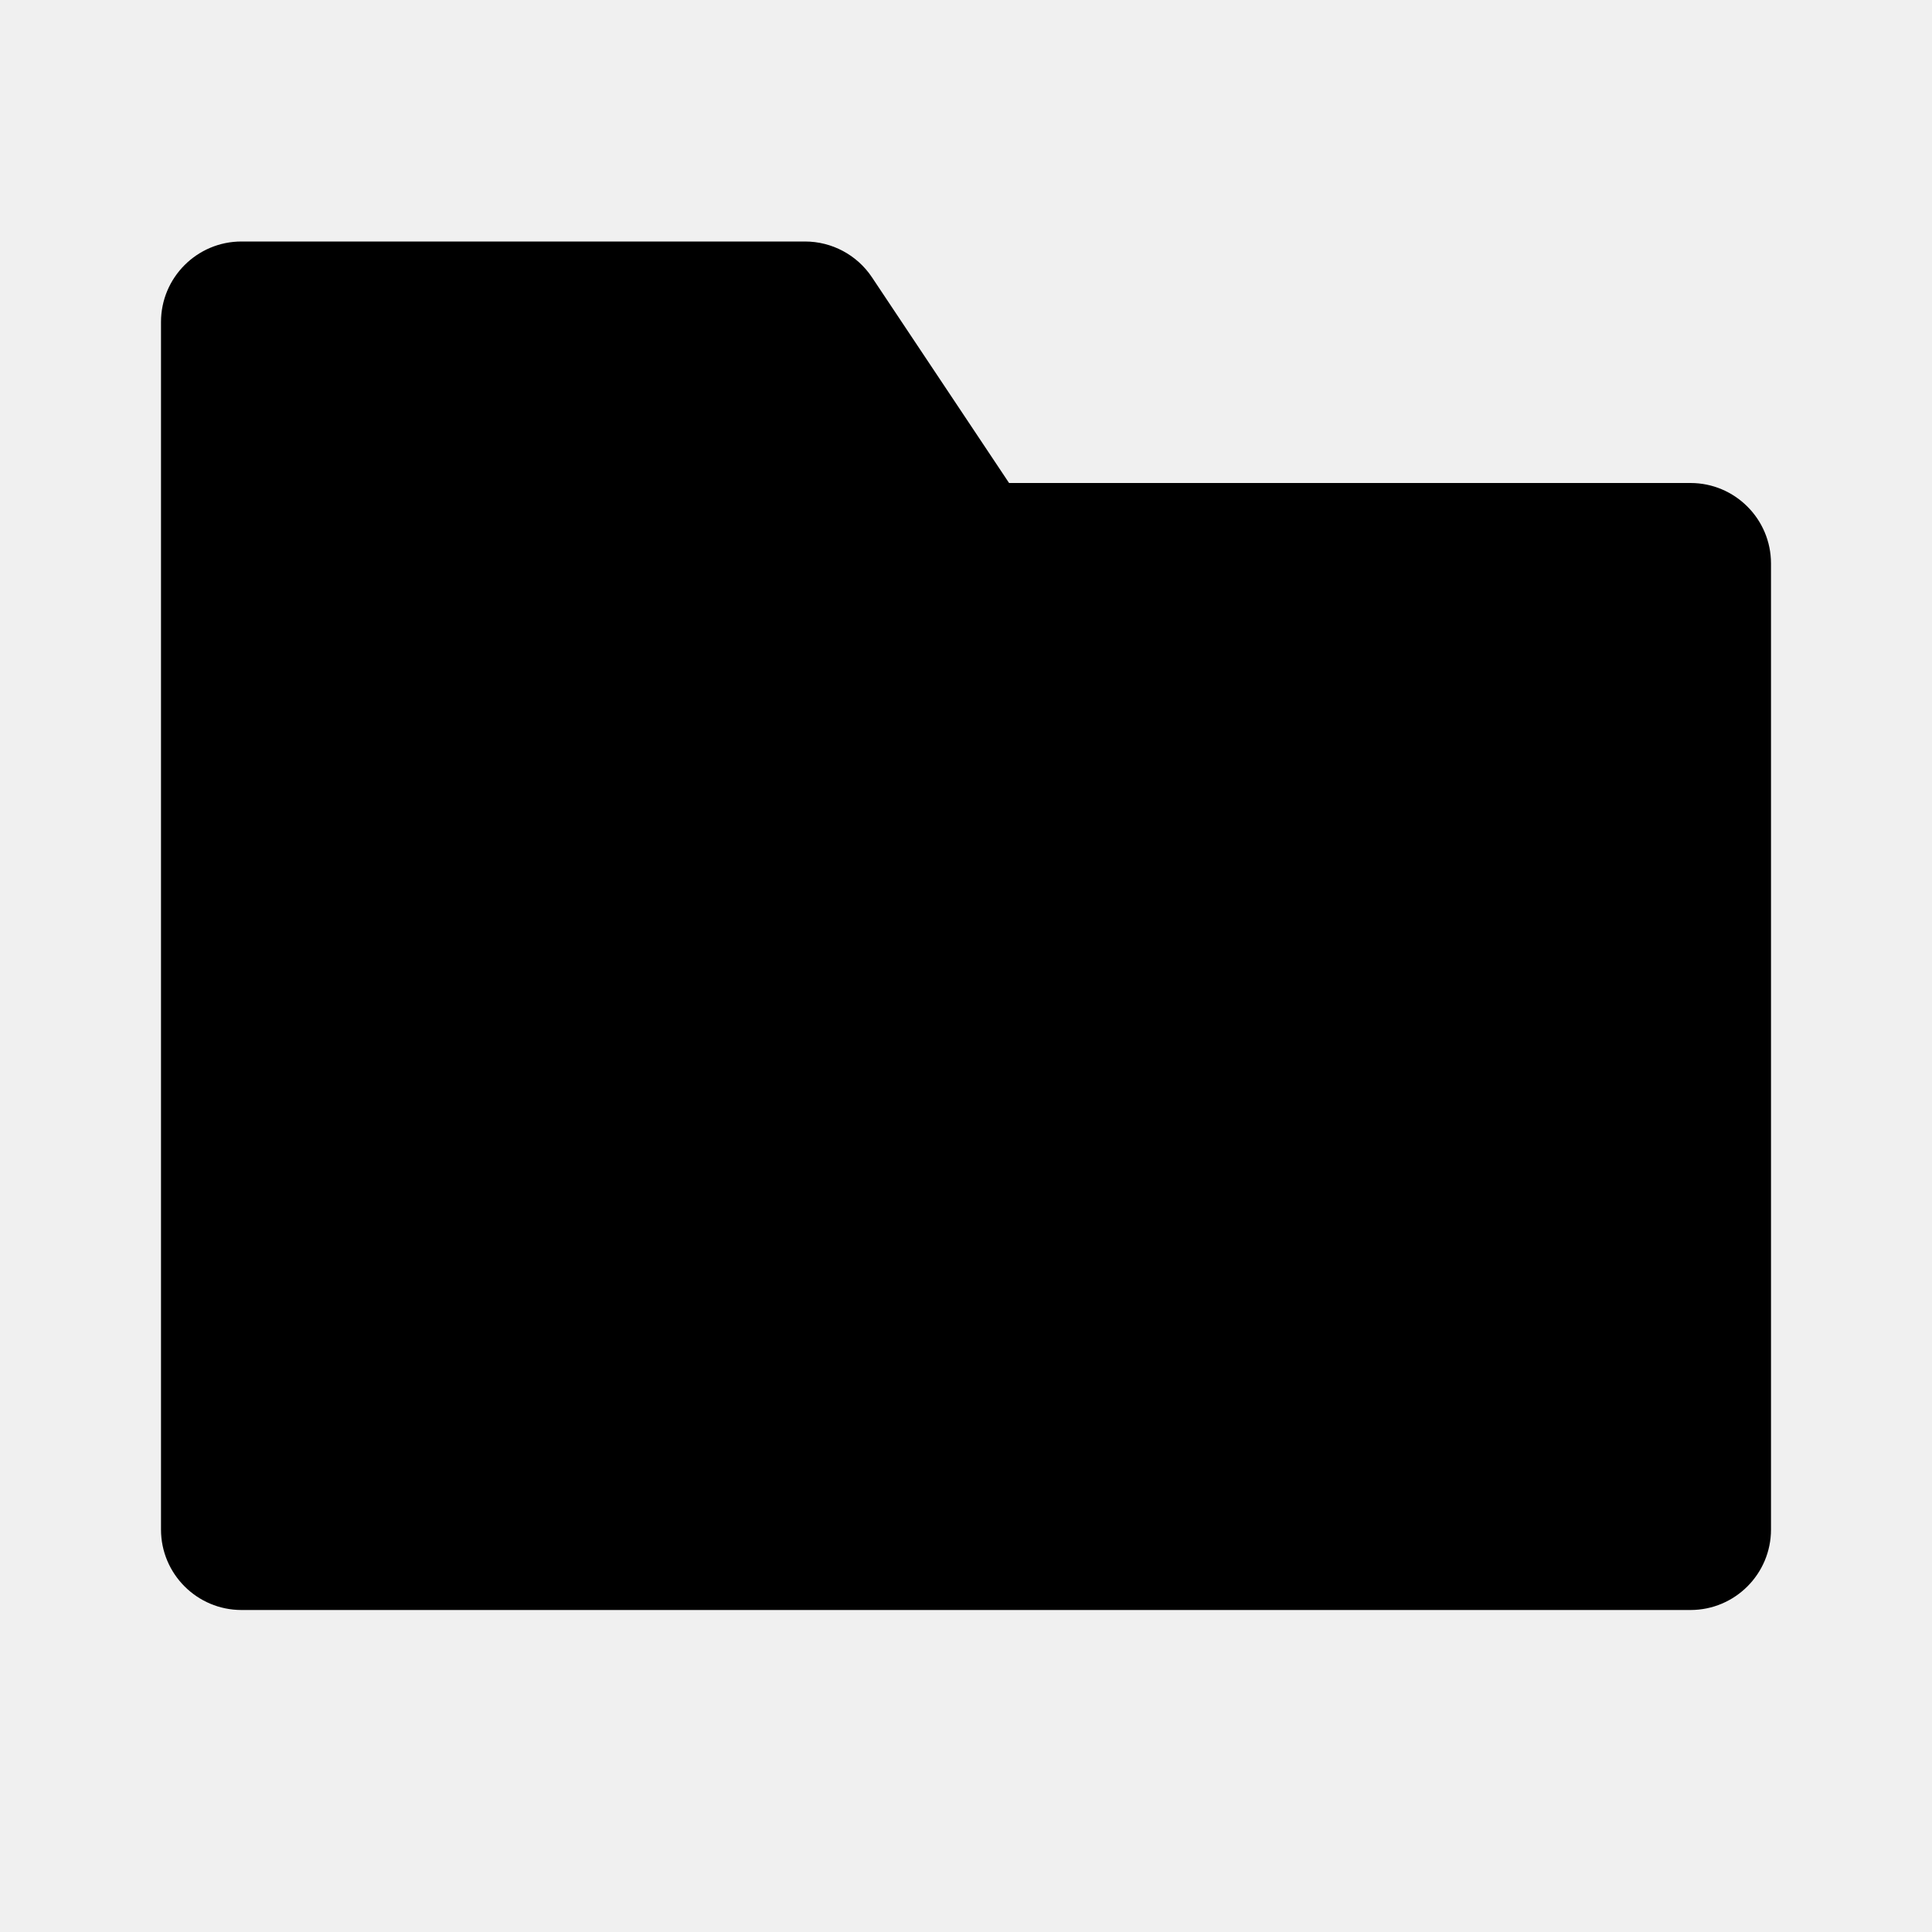
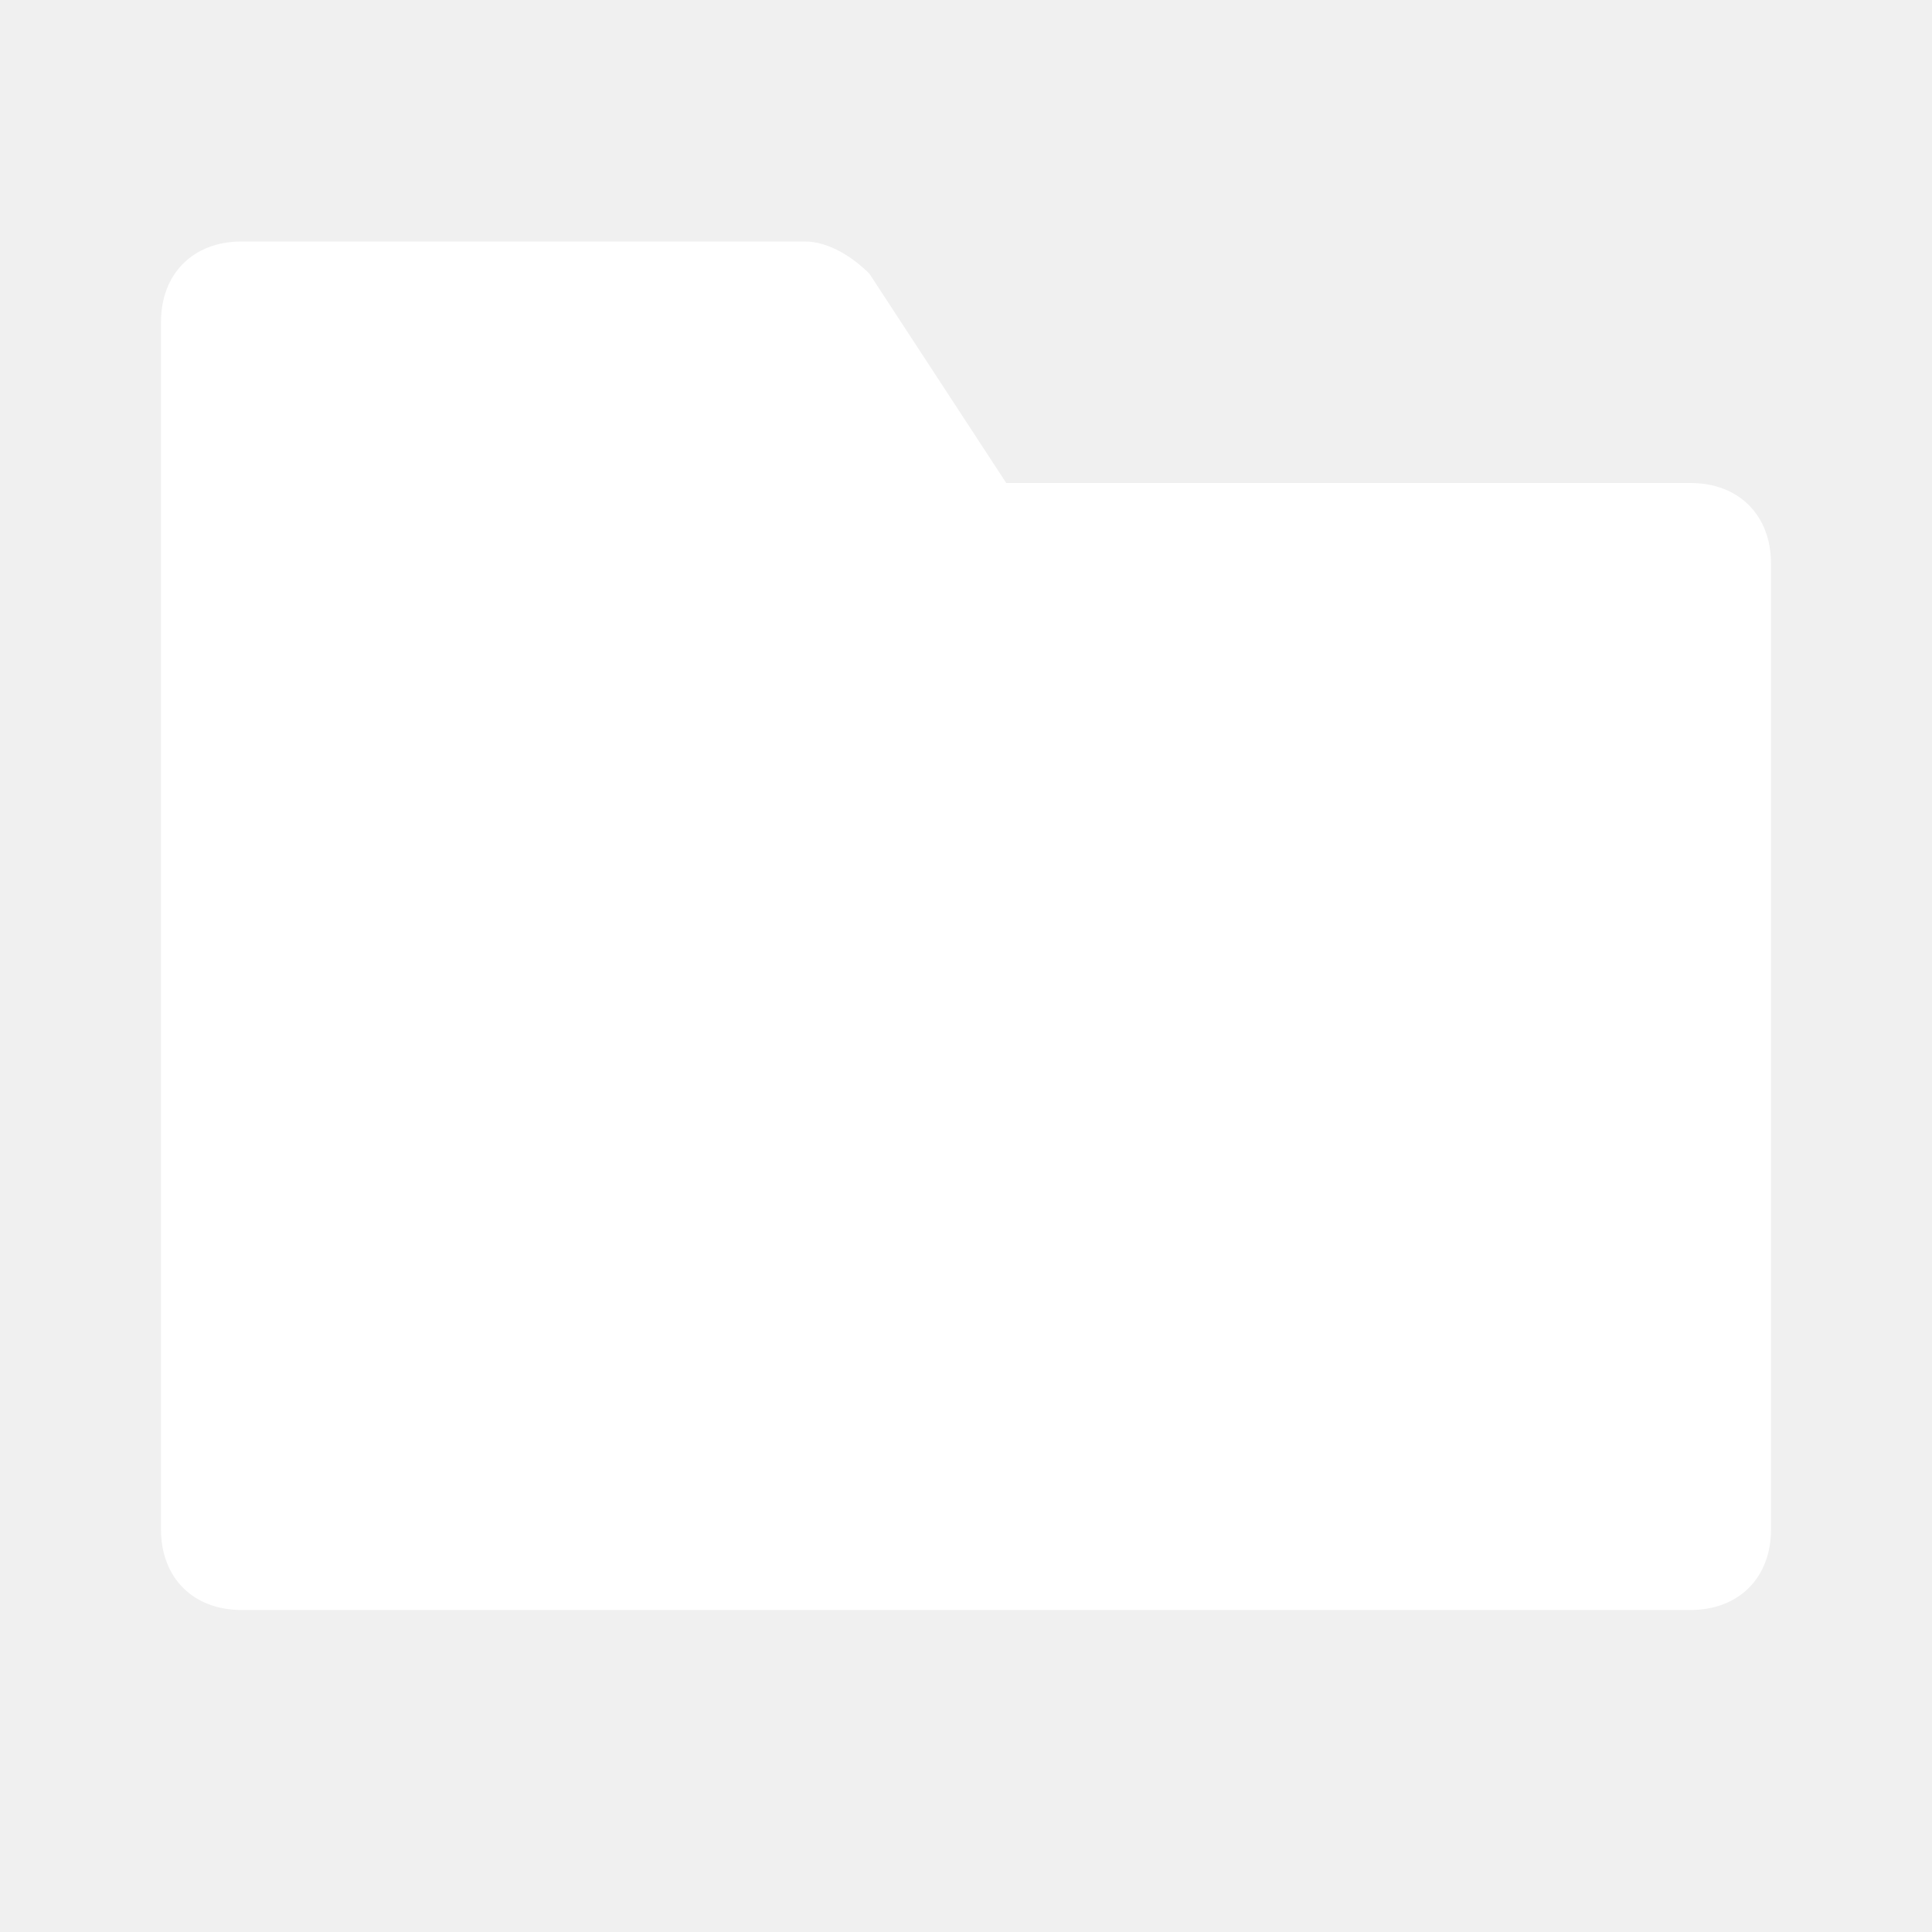
- <svg xmlns="http://www.w3.org/2000/svg" width="24" height="24" viewBox="0 0 24 24" fill="none">
-   <path d="M3 3C2.448 3 2 3.448 2 4V19C2 19.552 2.448 20 3 20H21C21.552 20 22 19.552 22 19V7C22 6.448 21.552 6 21 6H12.535L10.832 3.445C10.647 3.167 10.334 3 10 3H3Z" fill="black" />
+ <svg xmlns="http://www.w3.org/2000/svg" version="1.1" id="Layer_1" x="0px" y="0px" viewBox="0 0 24 24" style="enable-background:new 0 0 24 24;" xml:space="preserve">
+   <style type="text/css">
+ 	.st0{fill:#FFFFFF;}
+ </style>
+   <path class="st0" d="M3,3C2.4,3,2,3.4,2,4v15c0,0.6,0.4,1,1,1h18c0.6,0,1-0.4,1-1V7c0-0.6-0.4-1-1-1h-8.5l-1.7-2.6  C10.6,3.2,10.3,3,10,3H3z" />
</svg>
